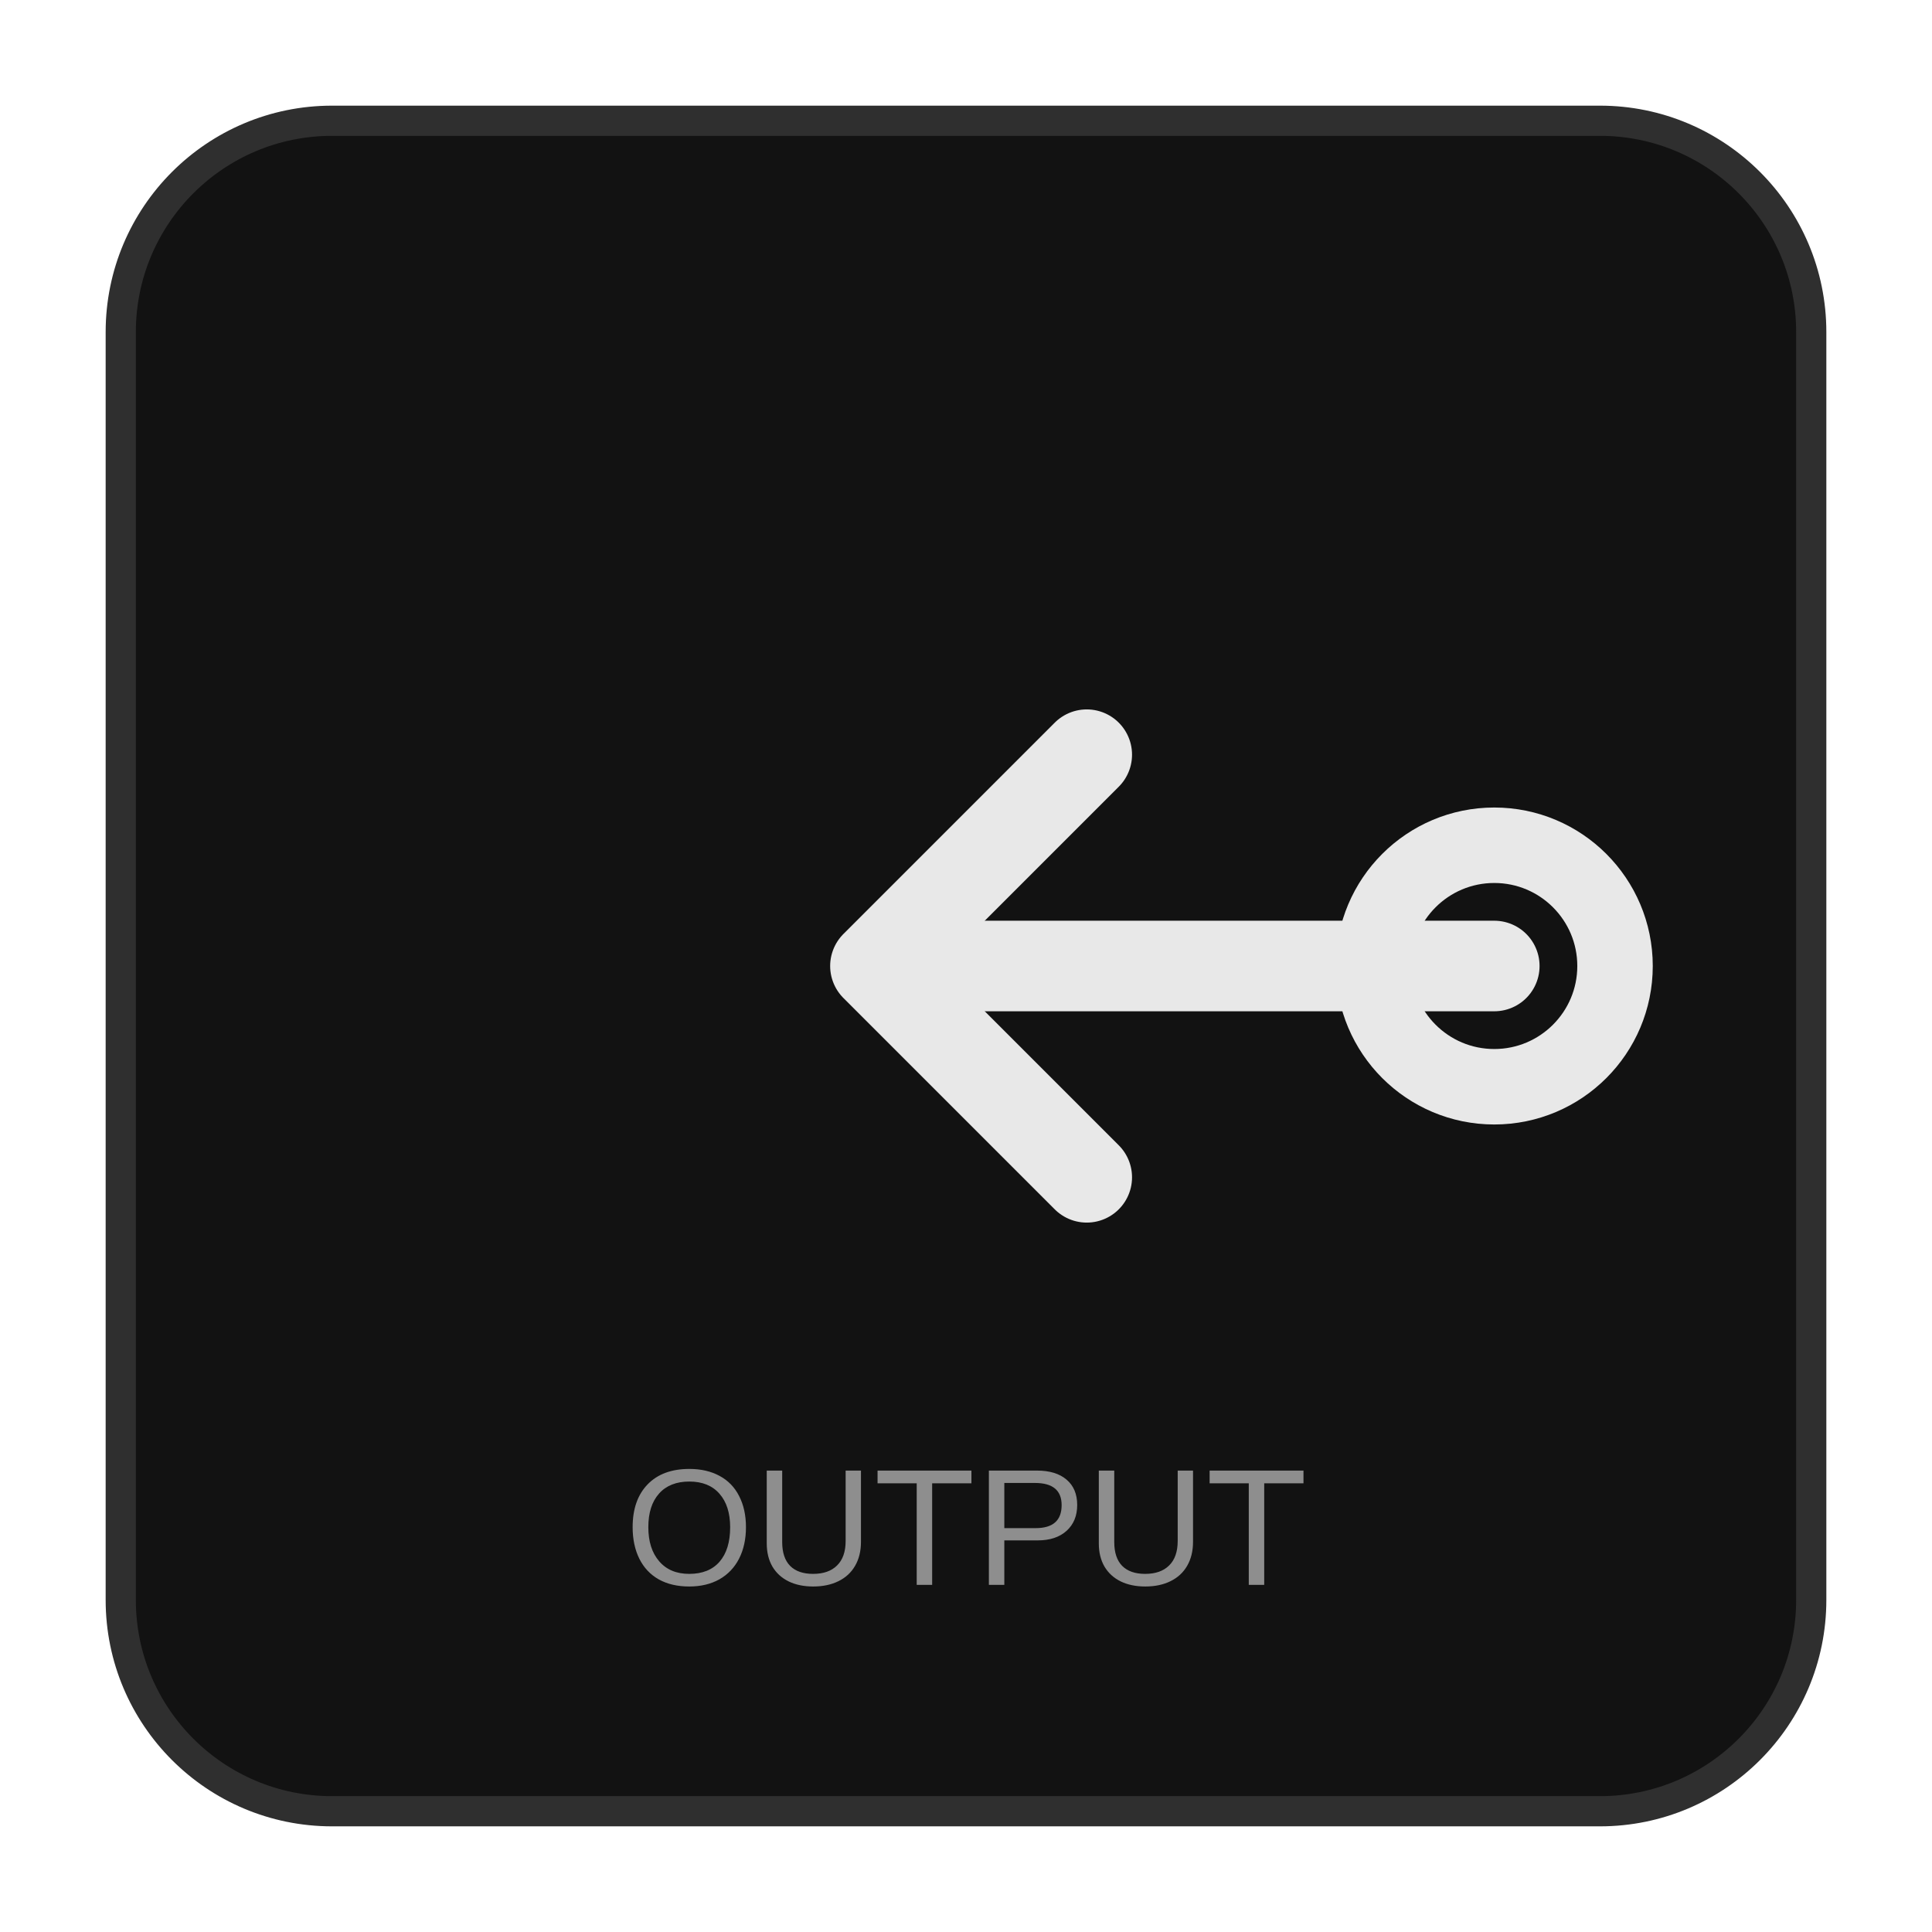
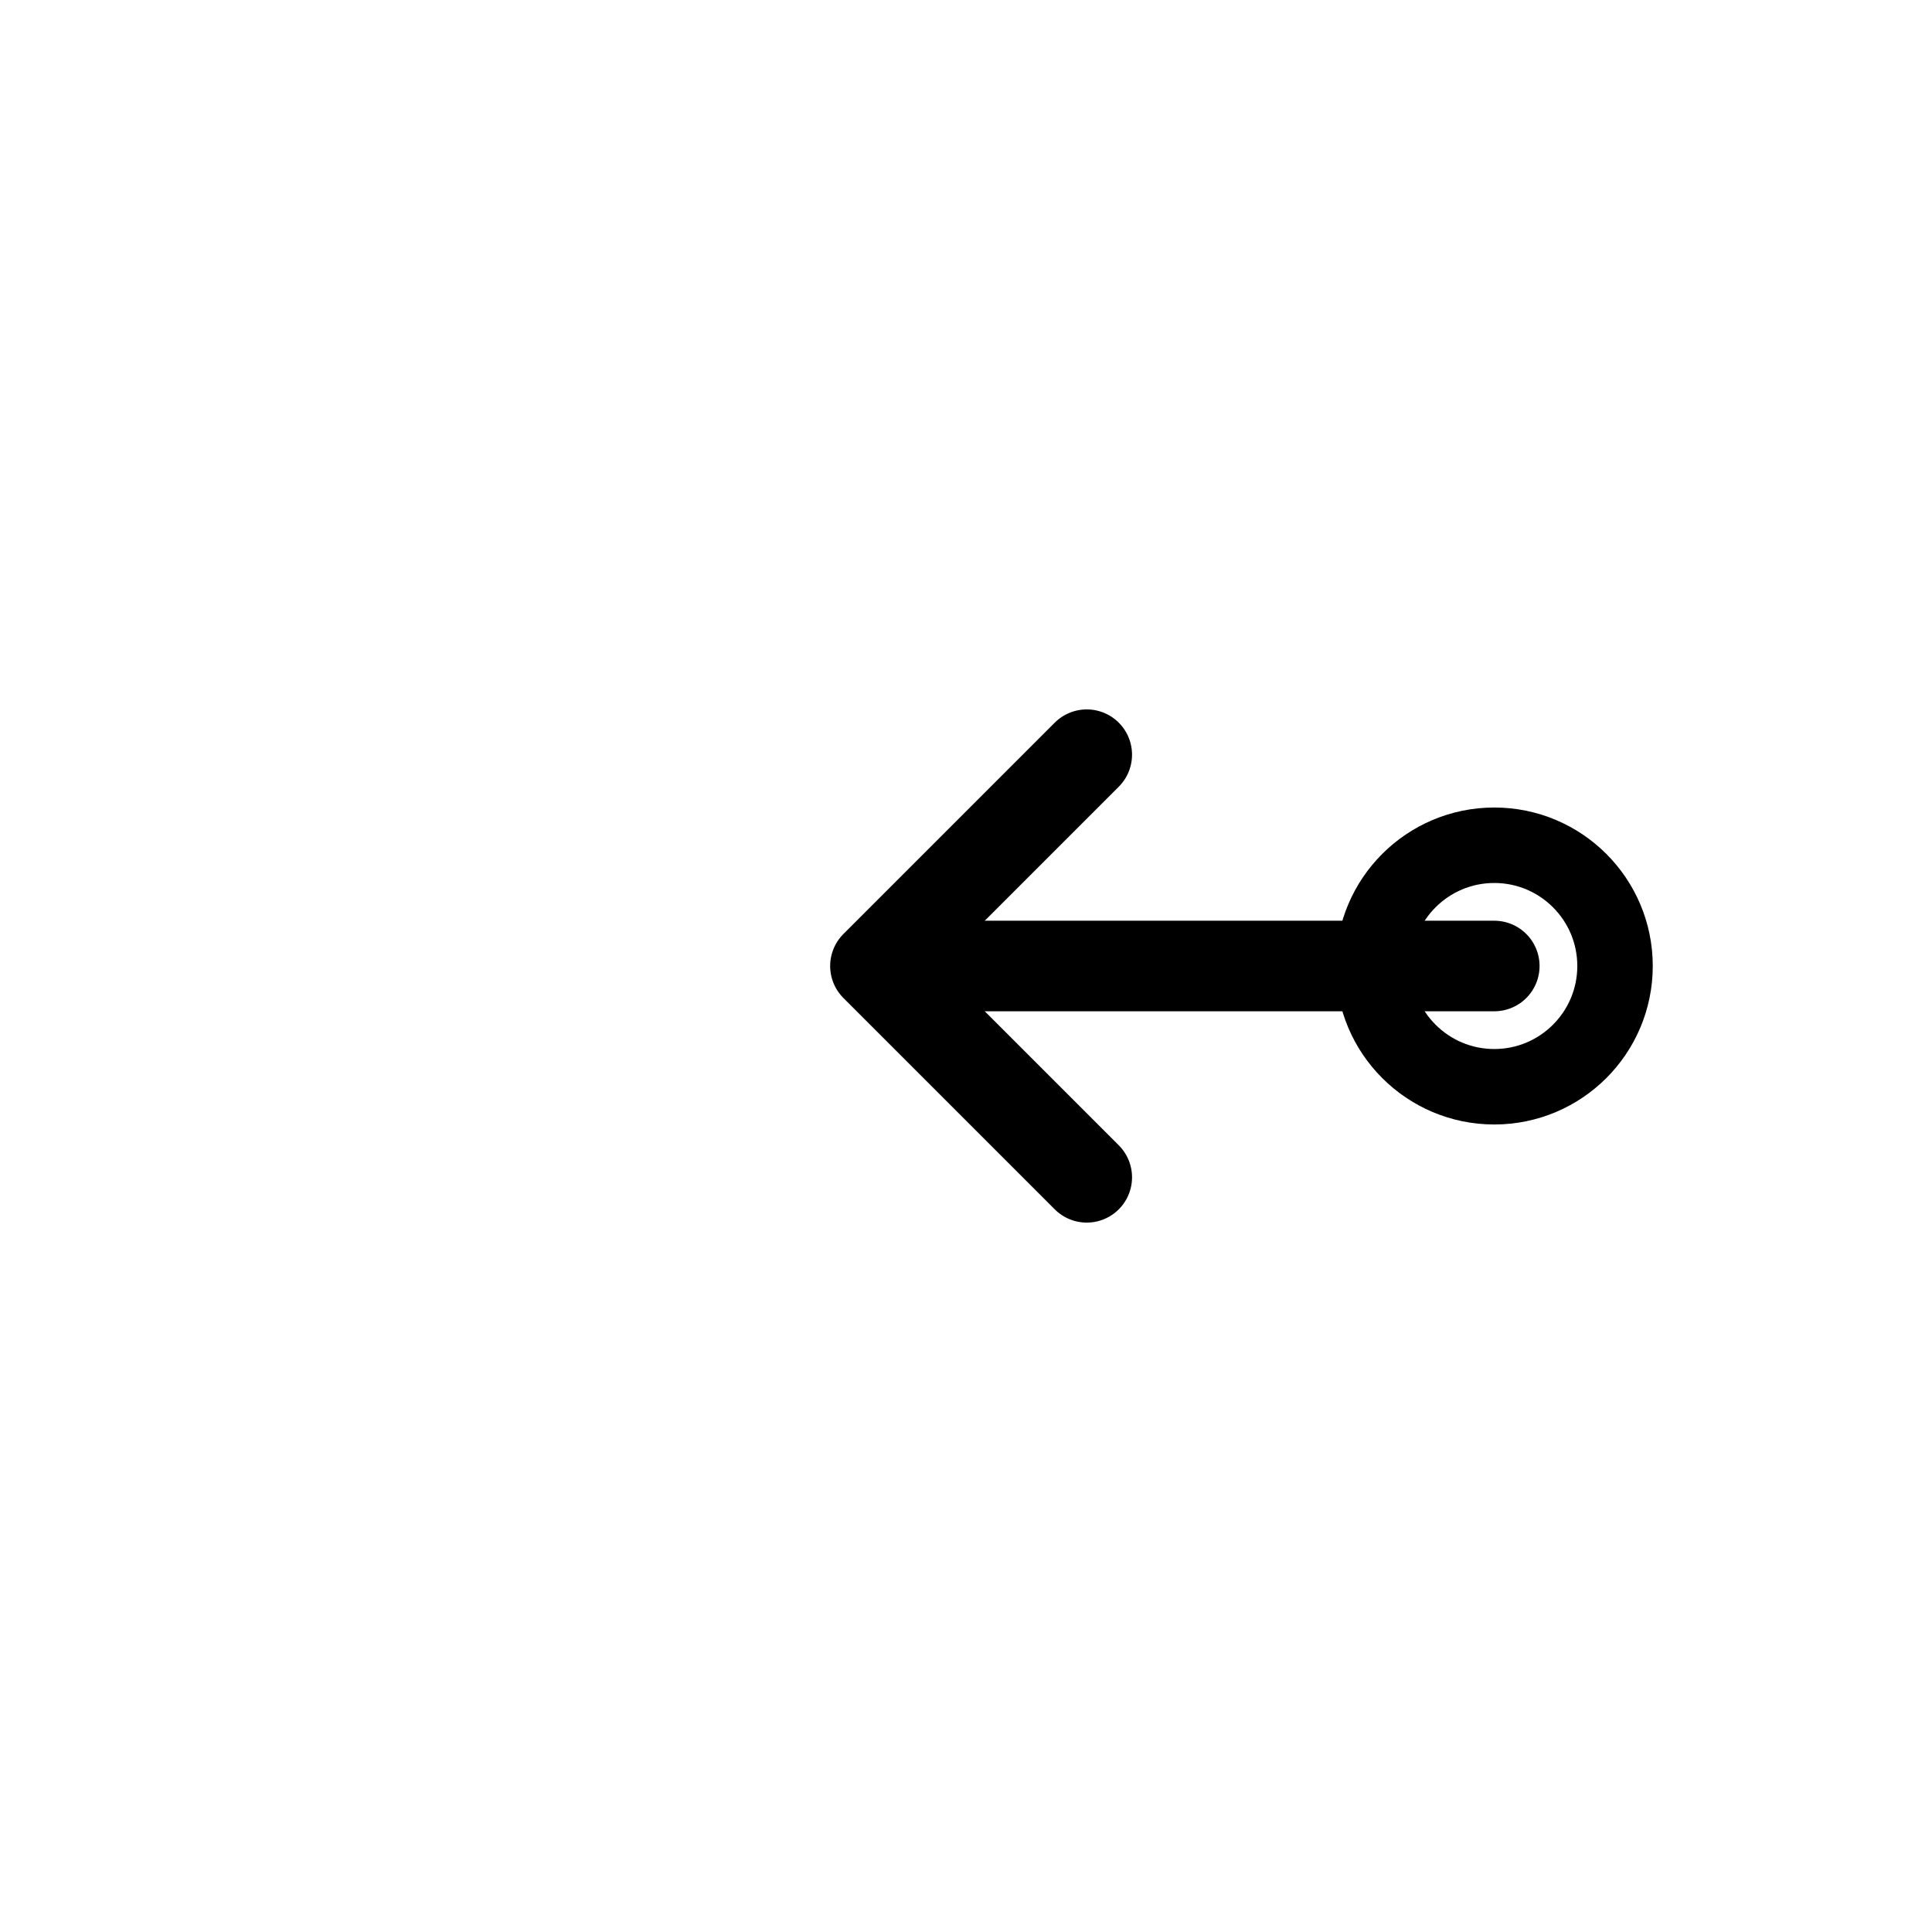
<svg xmlns="http://www.w3.org/2000/svg" width="256" height="256" viewBox="0 0 256 256" fill="none">
-   <rect x="16" y="16" width="224" height="224" rx="28" fill="#121212" stroke="#2F2F2F" stroke-width="4" />
-   <path d="M118 128H198" stroke="#E8E8E8" stroke-width="12" stroke-linecap="round" />
-   <path d="M144 100L116 128L144 156" stroke="#E8E8E8" stroke-width="12" stroke-linecap="round" stroke-linejoin="round" />
-   <circle cx="198" cy="128" r="16" stroke="#E8E8E8" stroke-width="10" />
-   <text x="128" y="210" fill="#8E8E8E" font-size="22" font-family="Arial" text-anchor="middle">OUTPUT</text>
+   <path d="M118 128H198" stroke="currentColor" stroke-width="12" stroke-linecap="round" />
+   <path d="M144 100L116 128L144 156" stroke="currentColor" stroke-width="12" stroke-linecap="round" stroke-linejoin="round" />
+   <circle cx="198" cy="128" r="16" stroke="currentColor" stroke-width="10" />
</svg>
